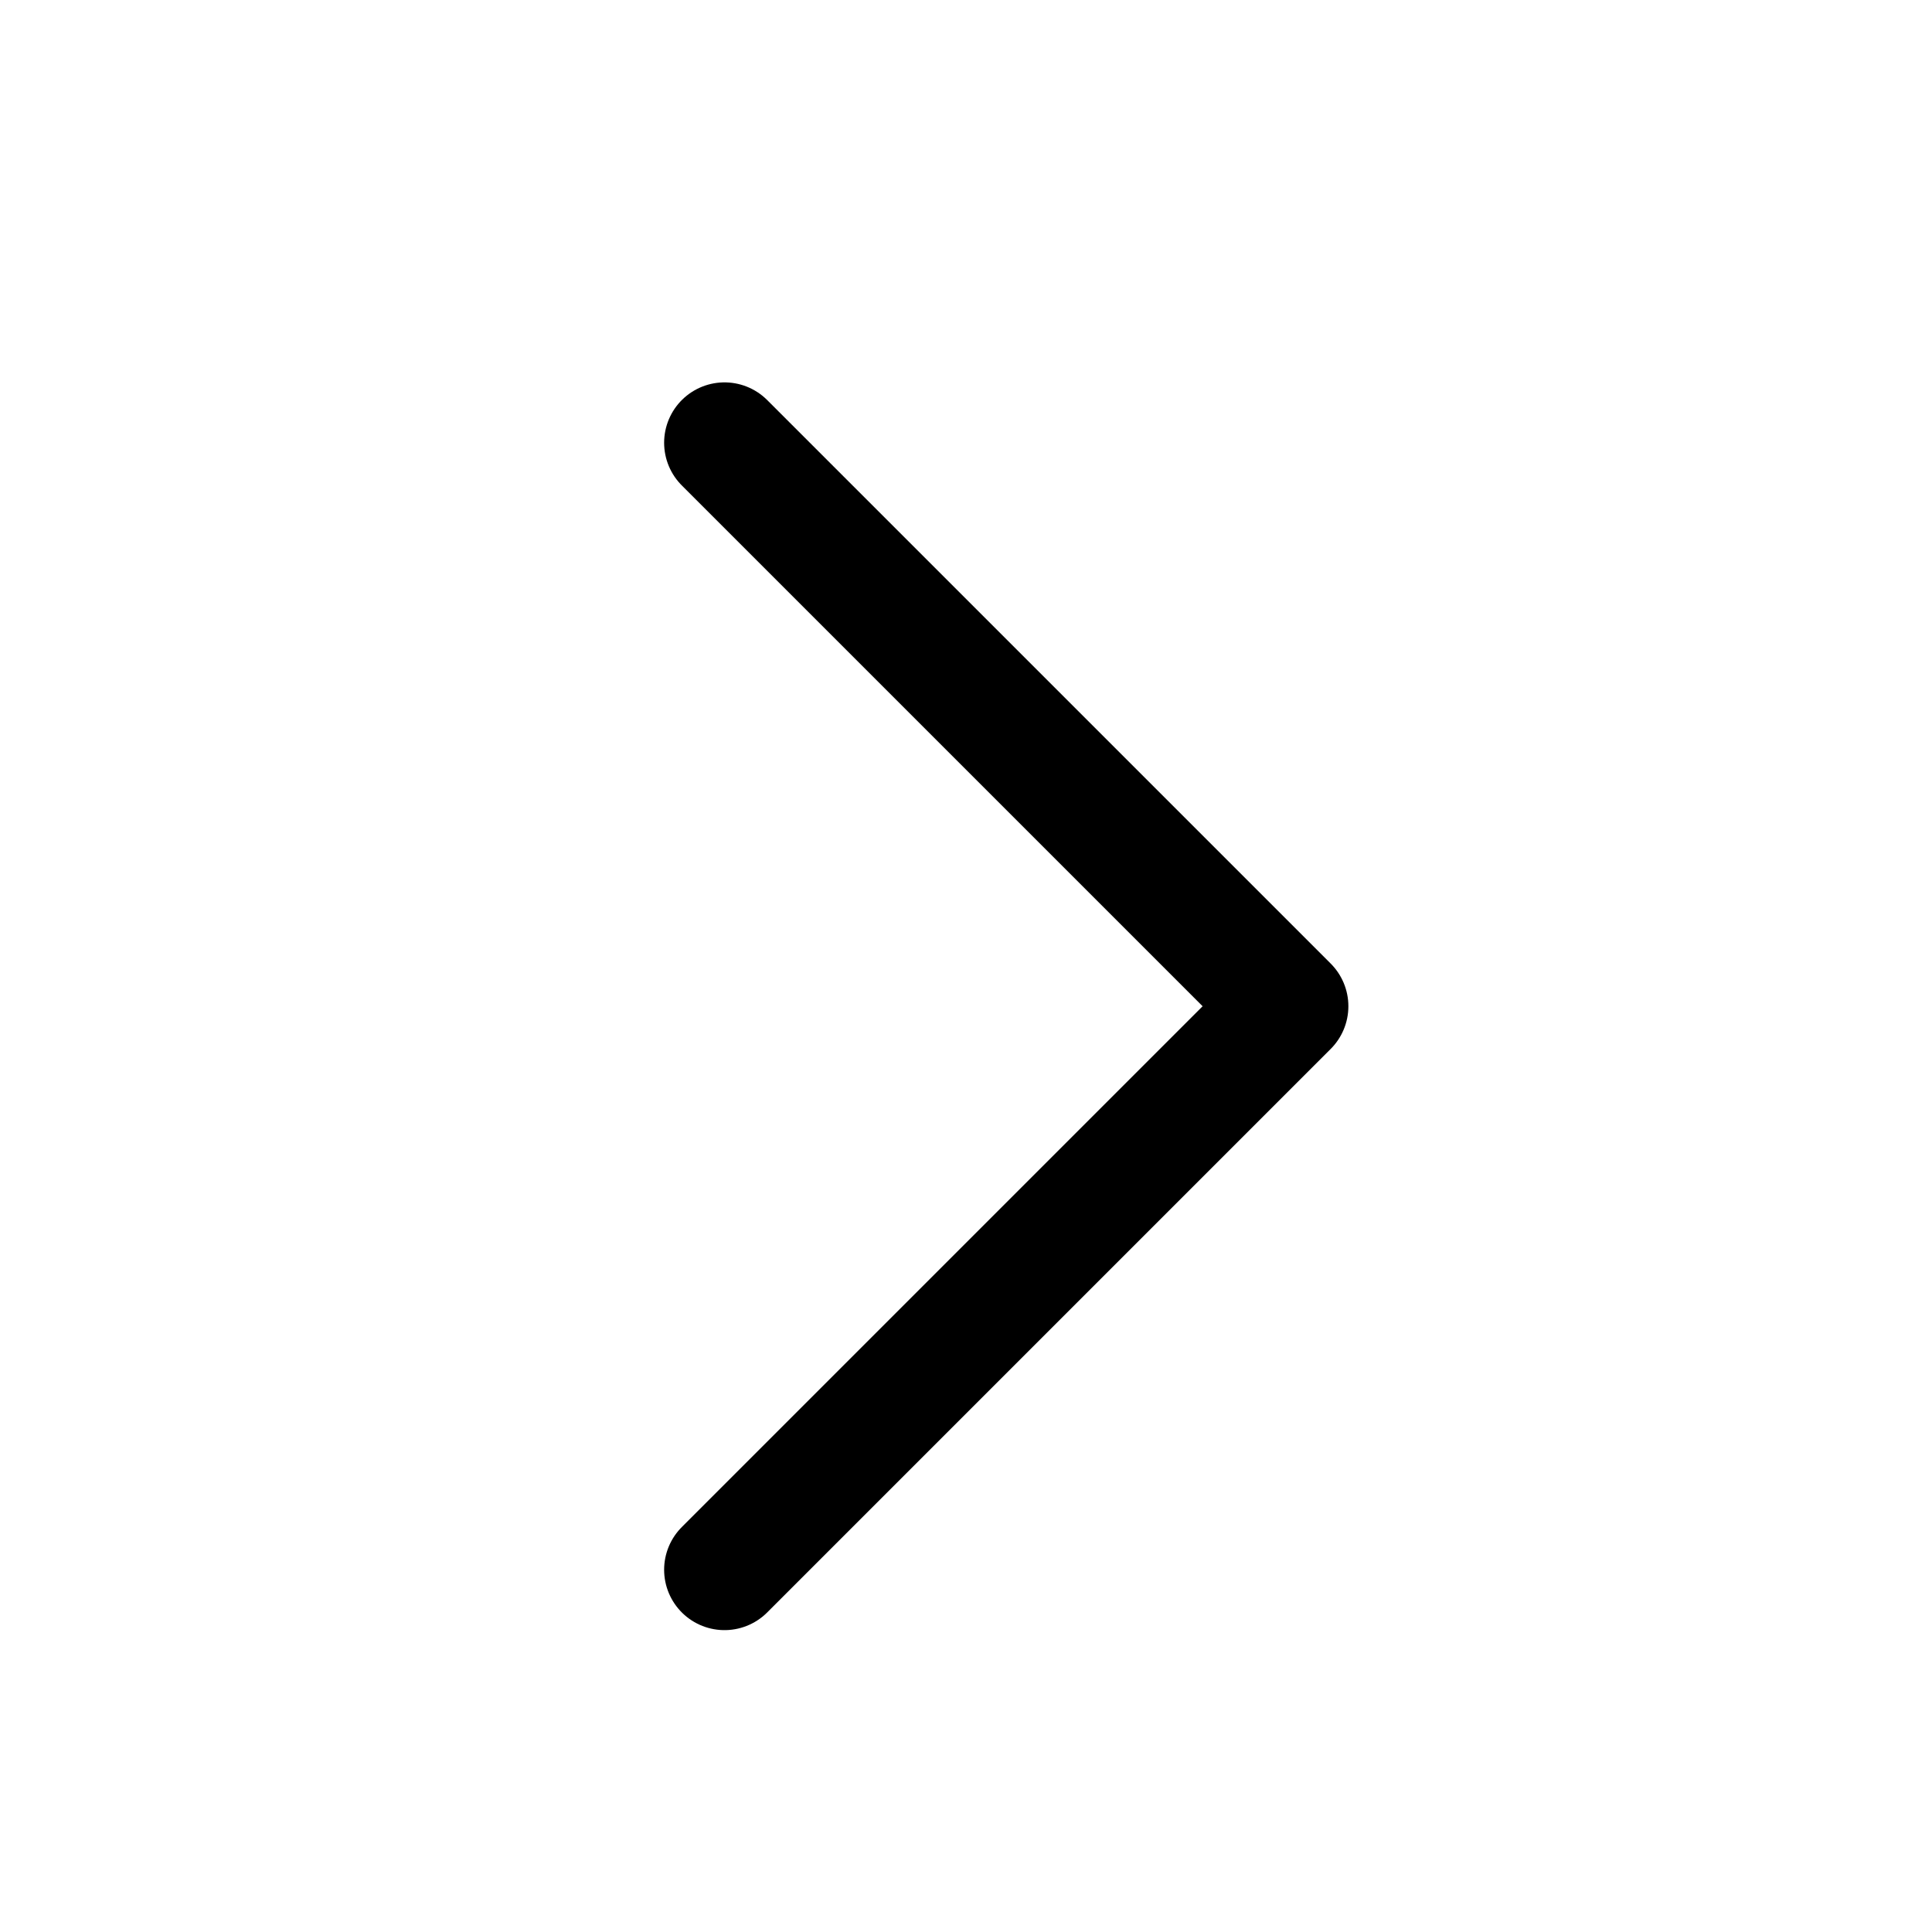
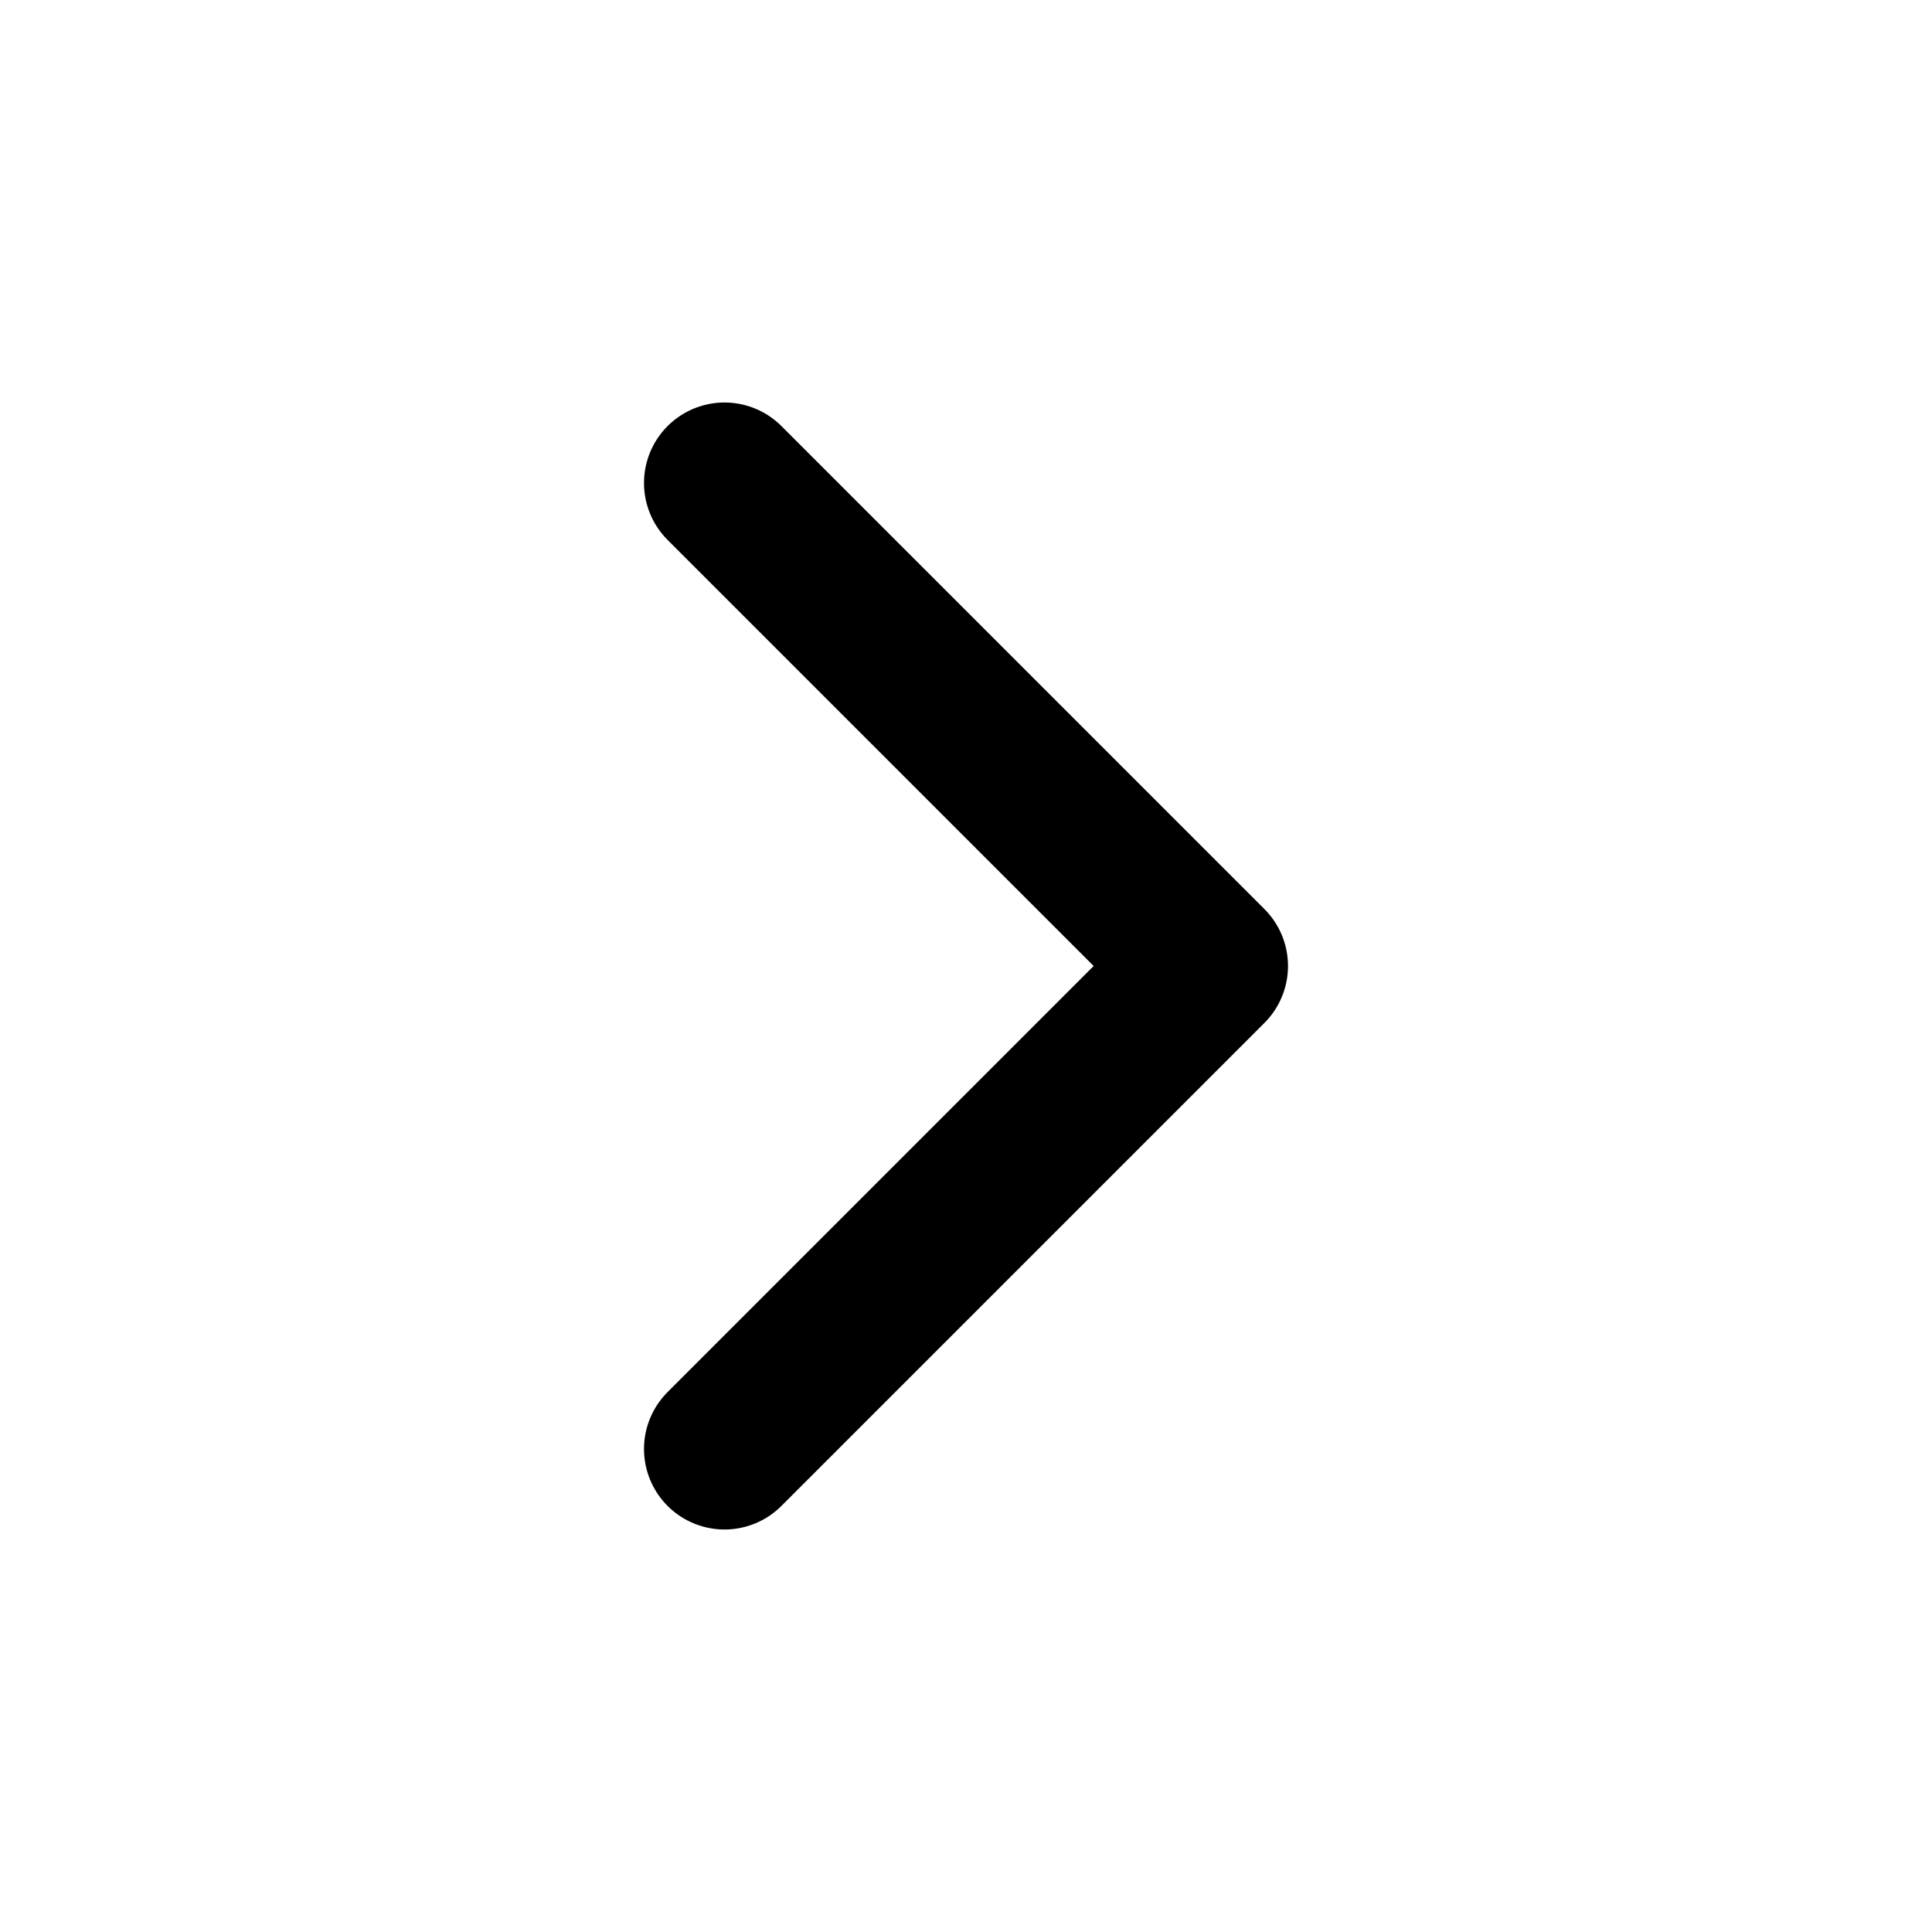
<svg xmlns="http://www.w3.org/2000/svg" width="24" height="24" viewBox="0 0 24 24" fill="none">
-   <path d="M9 5.5L16 12.5L9 19.5" stroke="currentColor" fill="none" stroke-width="1.5" stroke-linecap="round" stroke-linejoin="round" />
+   <path d="M9 18L15 12L9 6" fill="none" stroke="currentColor" stroke-width="2" stroke-linecap="round" stroke-linejoin="round" />
</svg>
